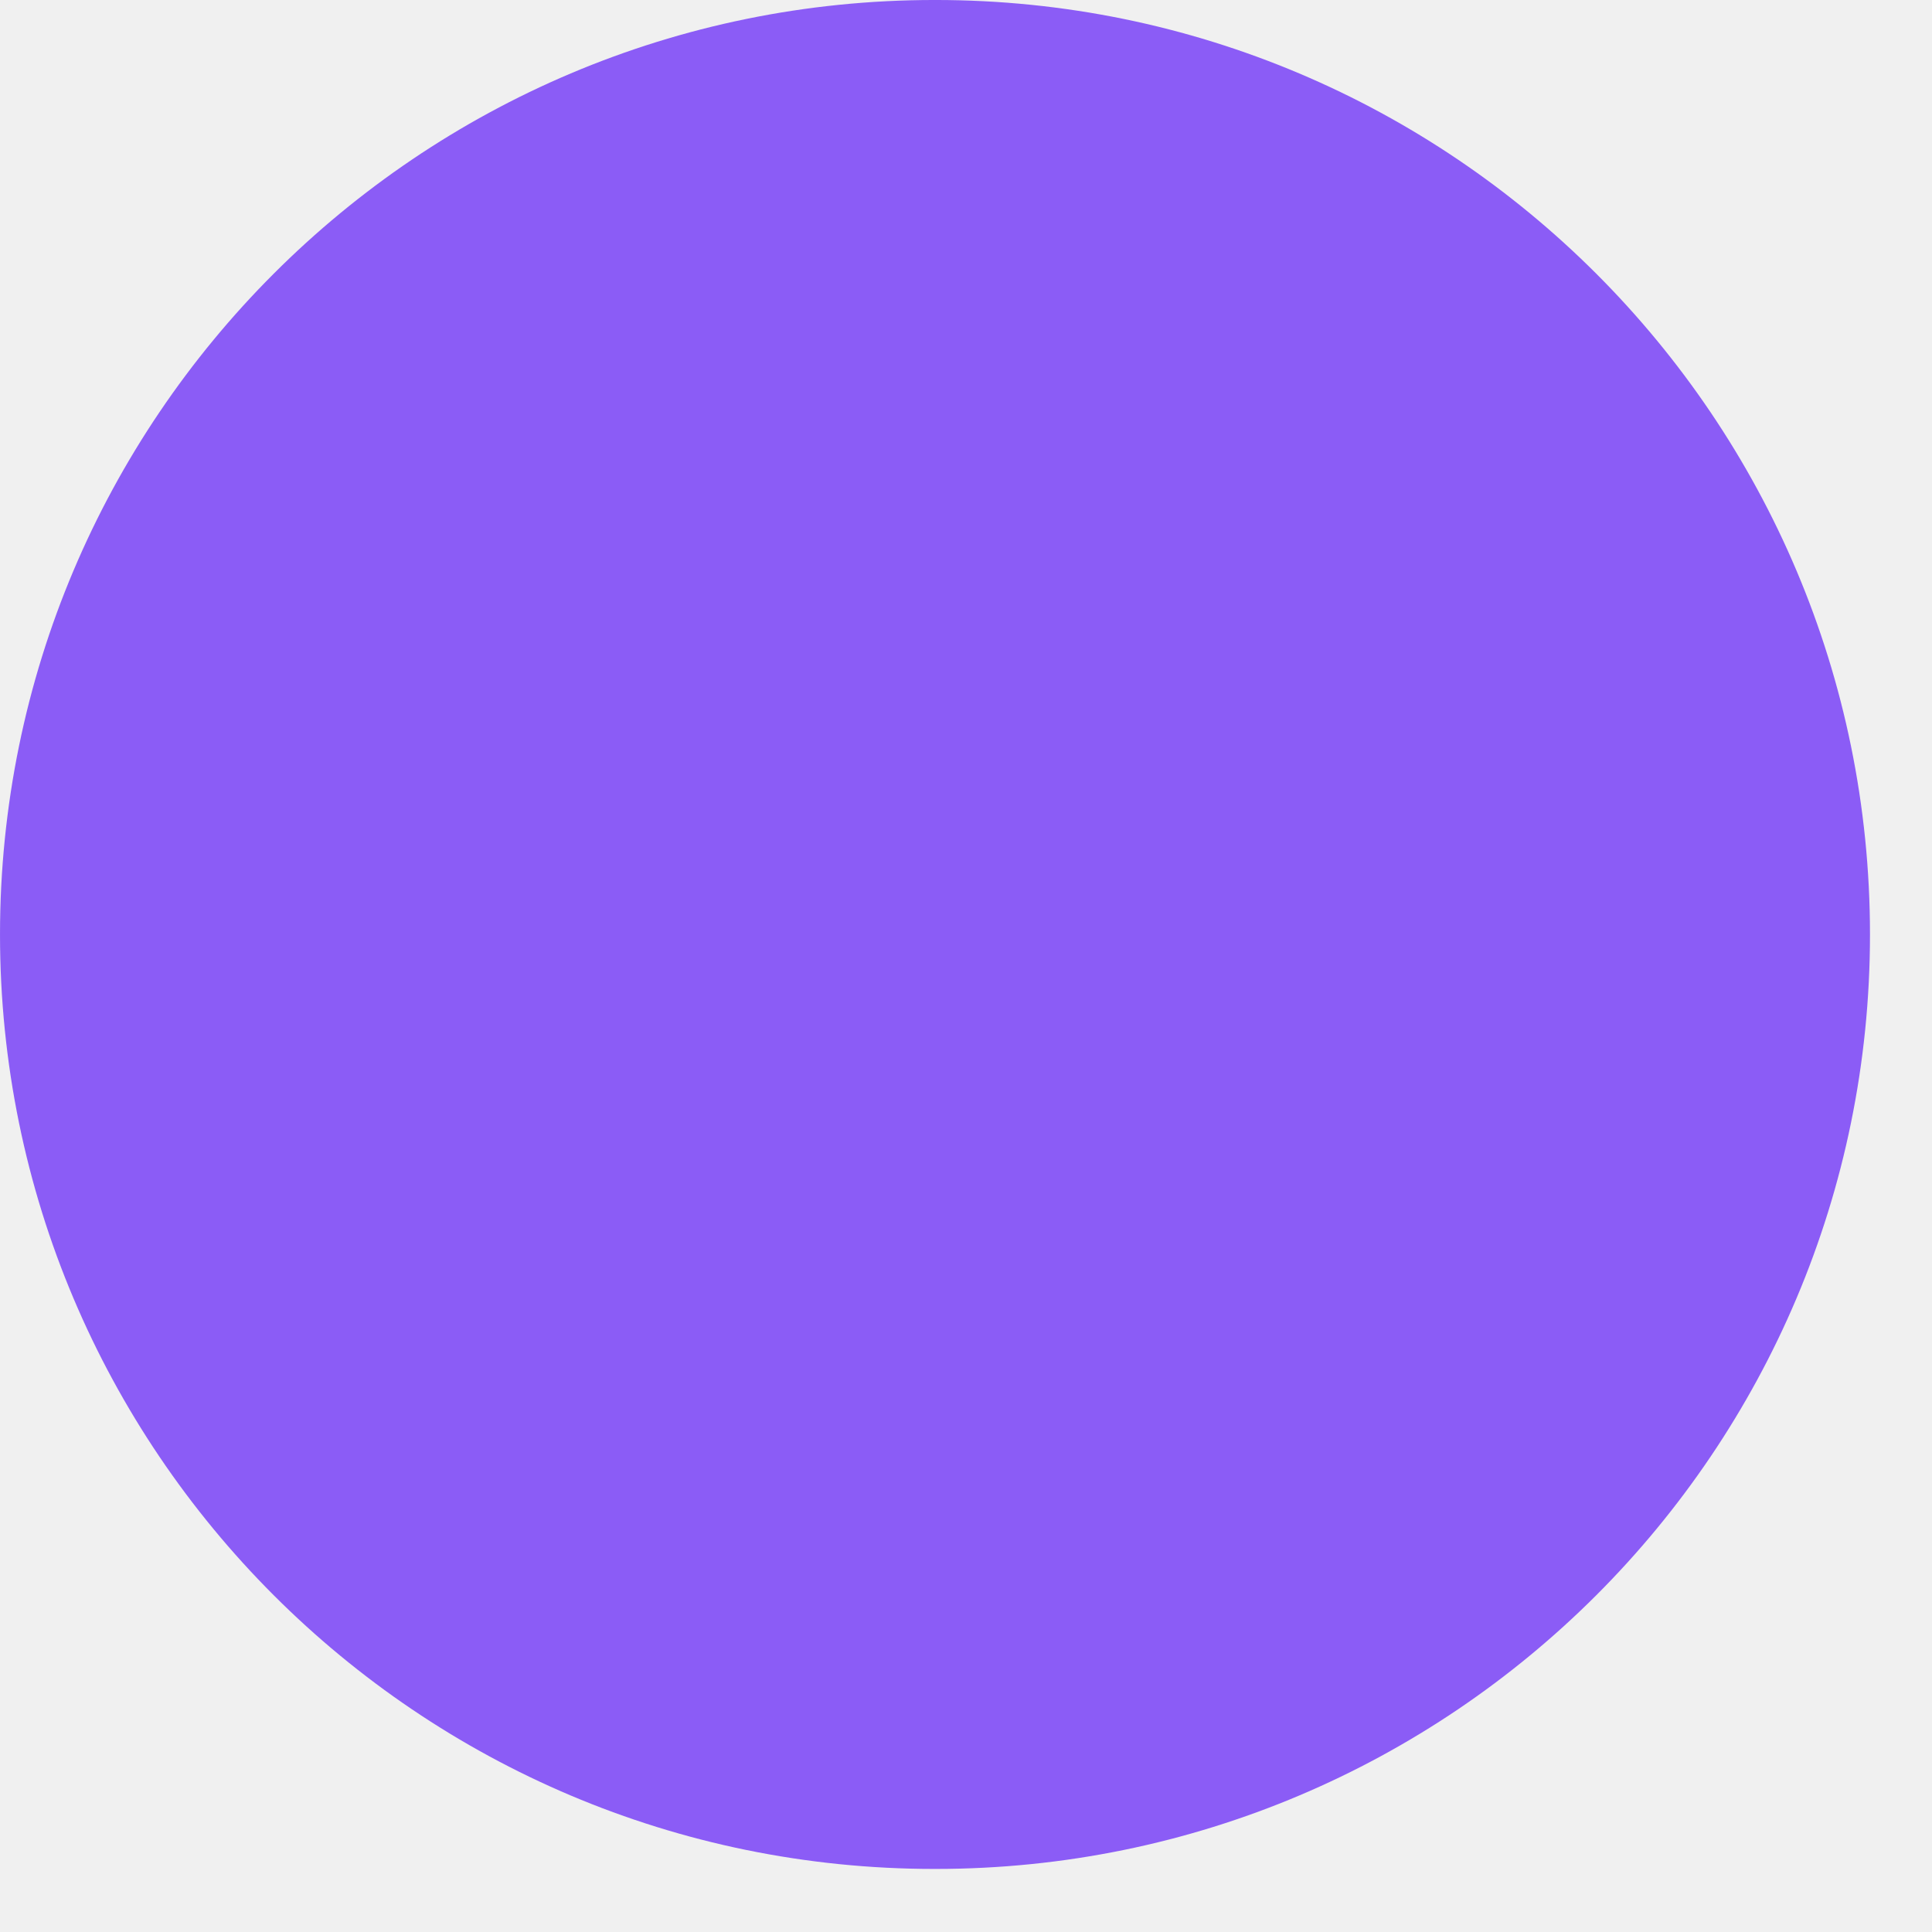
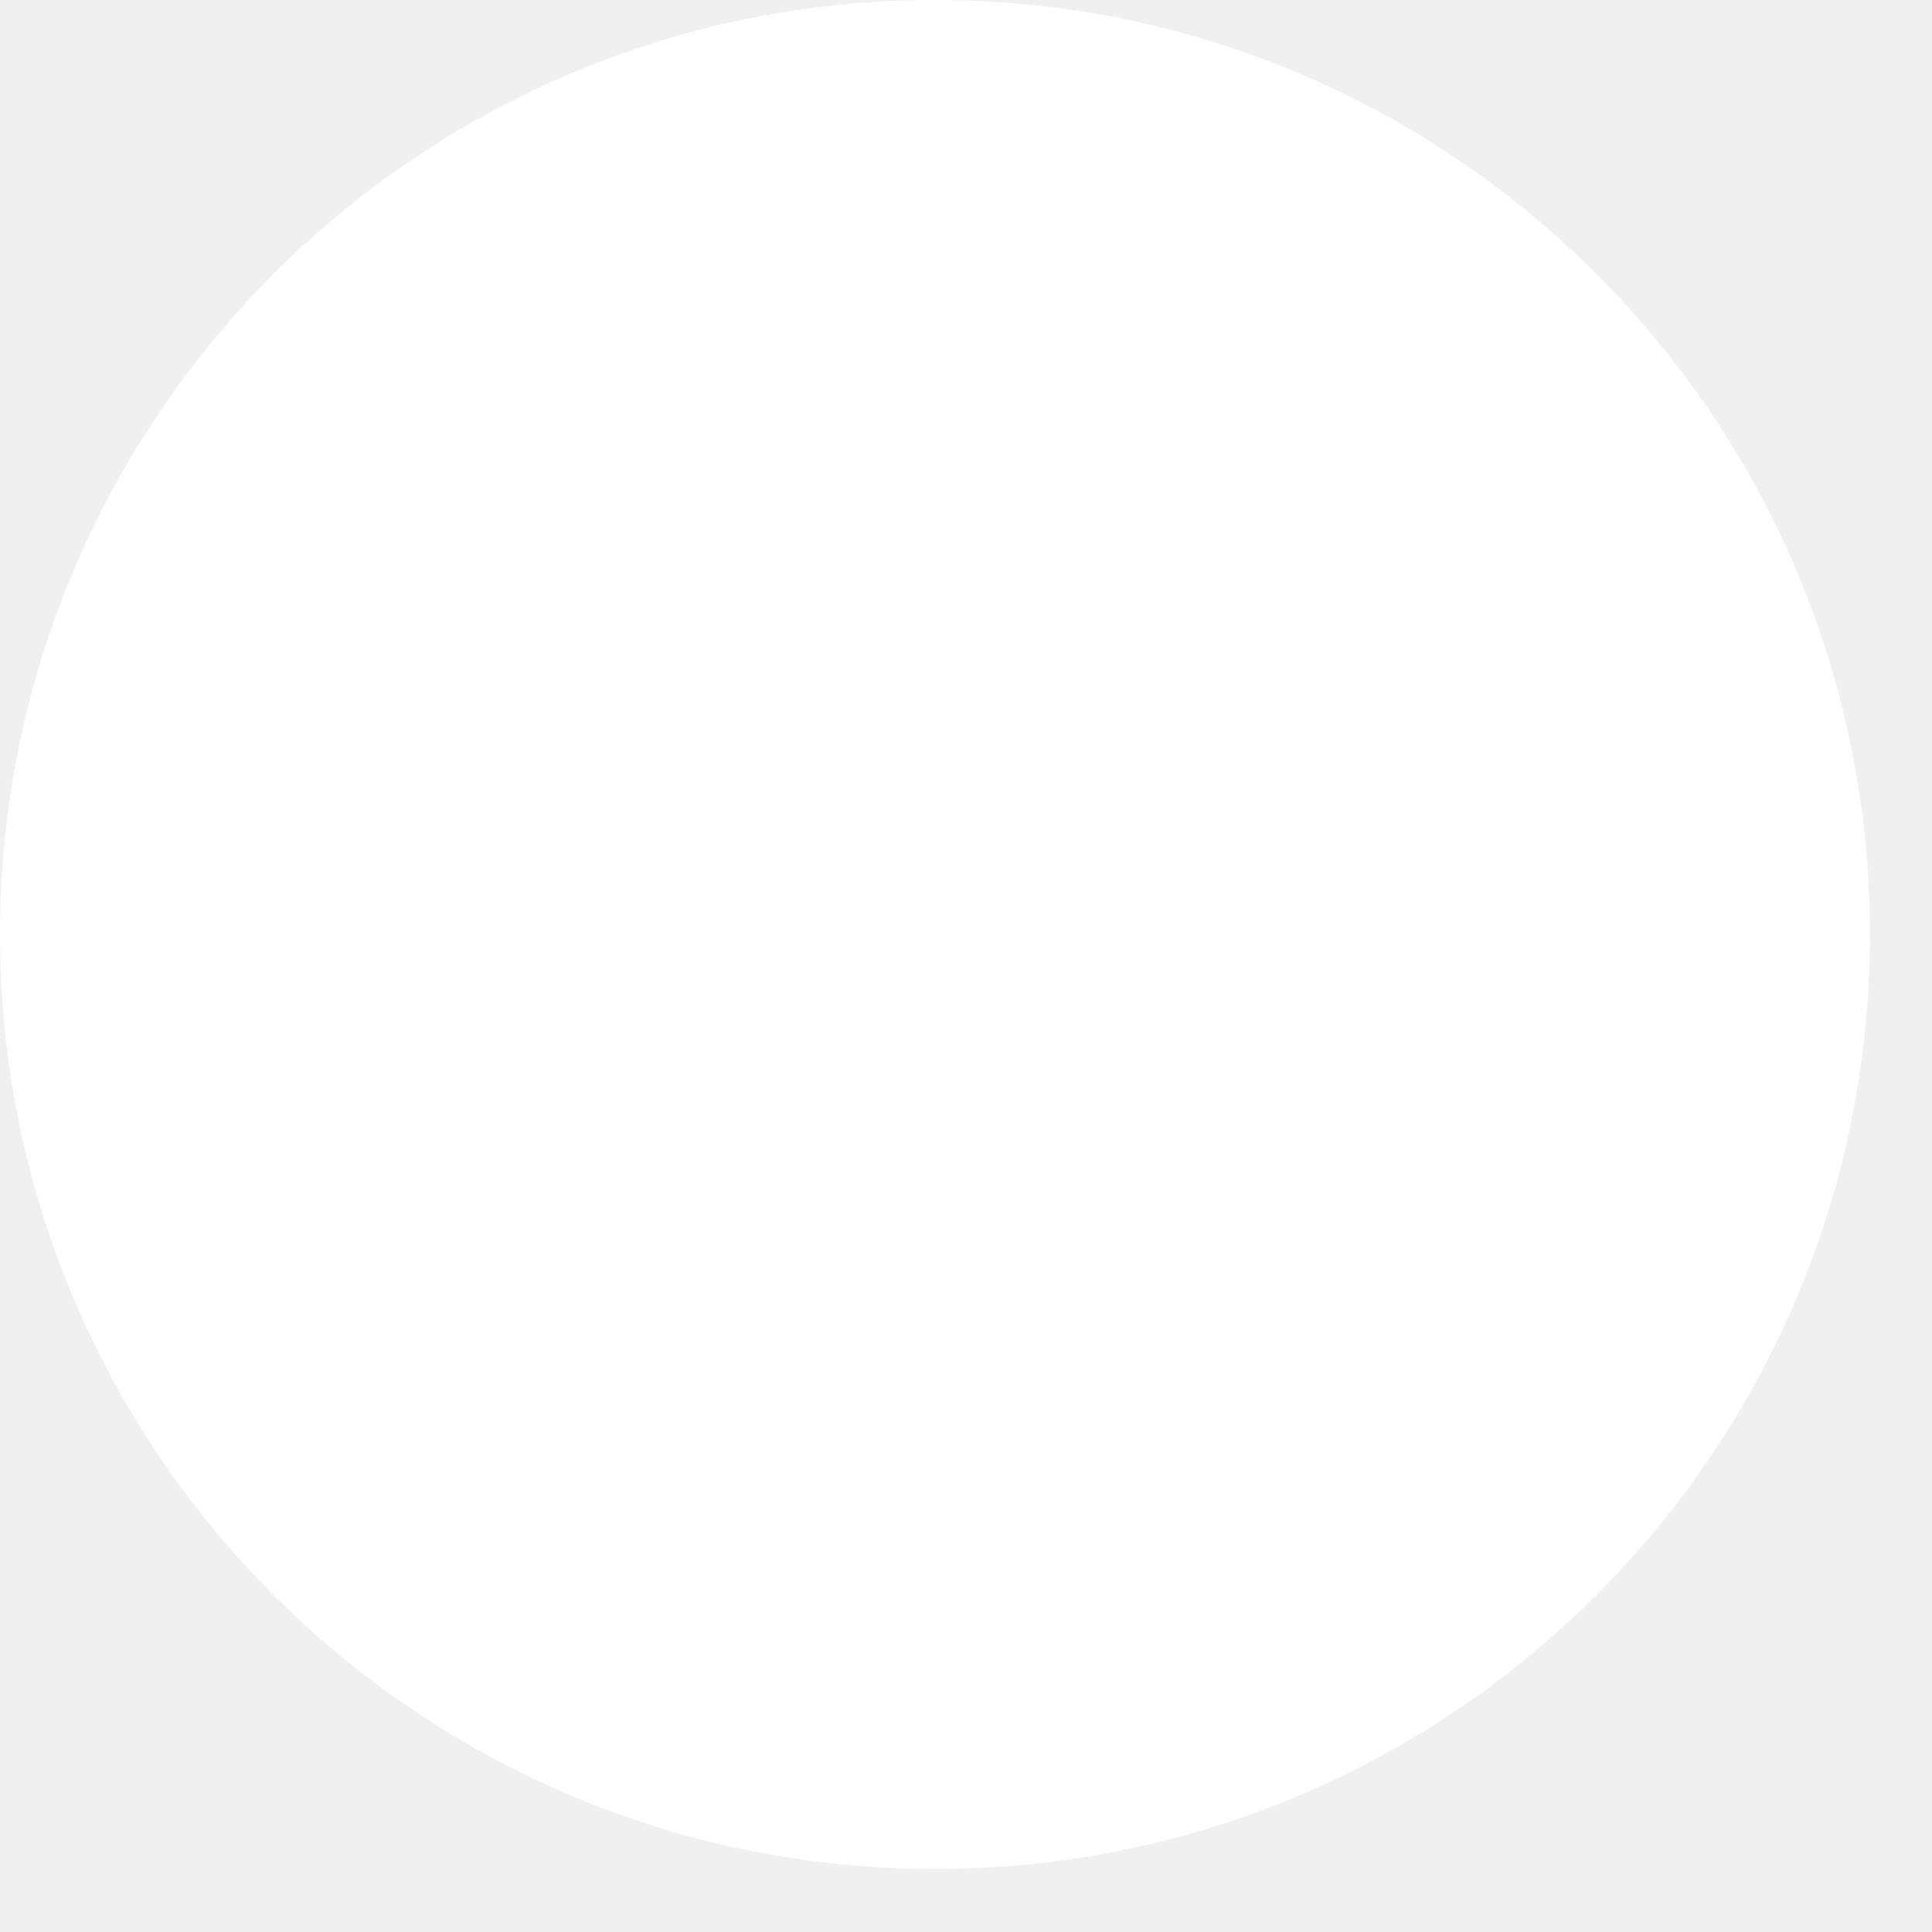
<svg xmlns="http://www.w3.org/2000/svg" width="19" height="19" viewBox="0 0 19 19" fill="none">
-   <rect y="18.38" width="18.38" height="18.39" rx="9.19" transform="rotate(-90 0 18.3799)" fill="#8B5CF6" />
+   <rect y="18.38" width="18.38" height="18.39" rx="9.19" transform="rotate(-90 0 18.3799)" fill="white" />
</svg>
